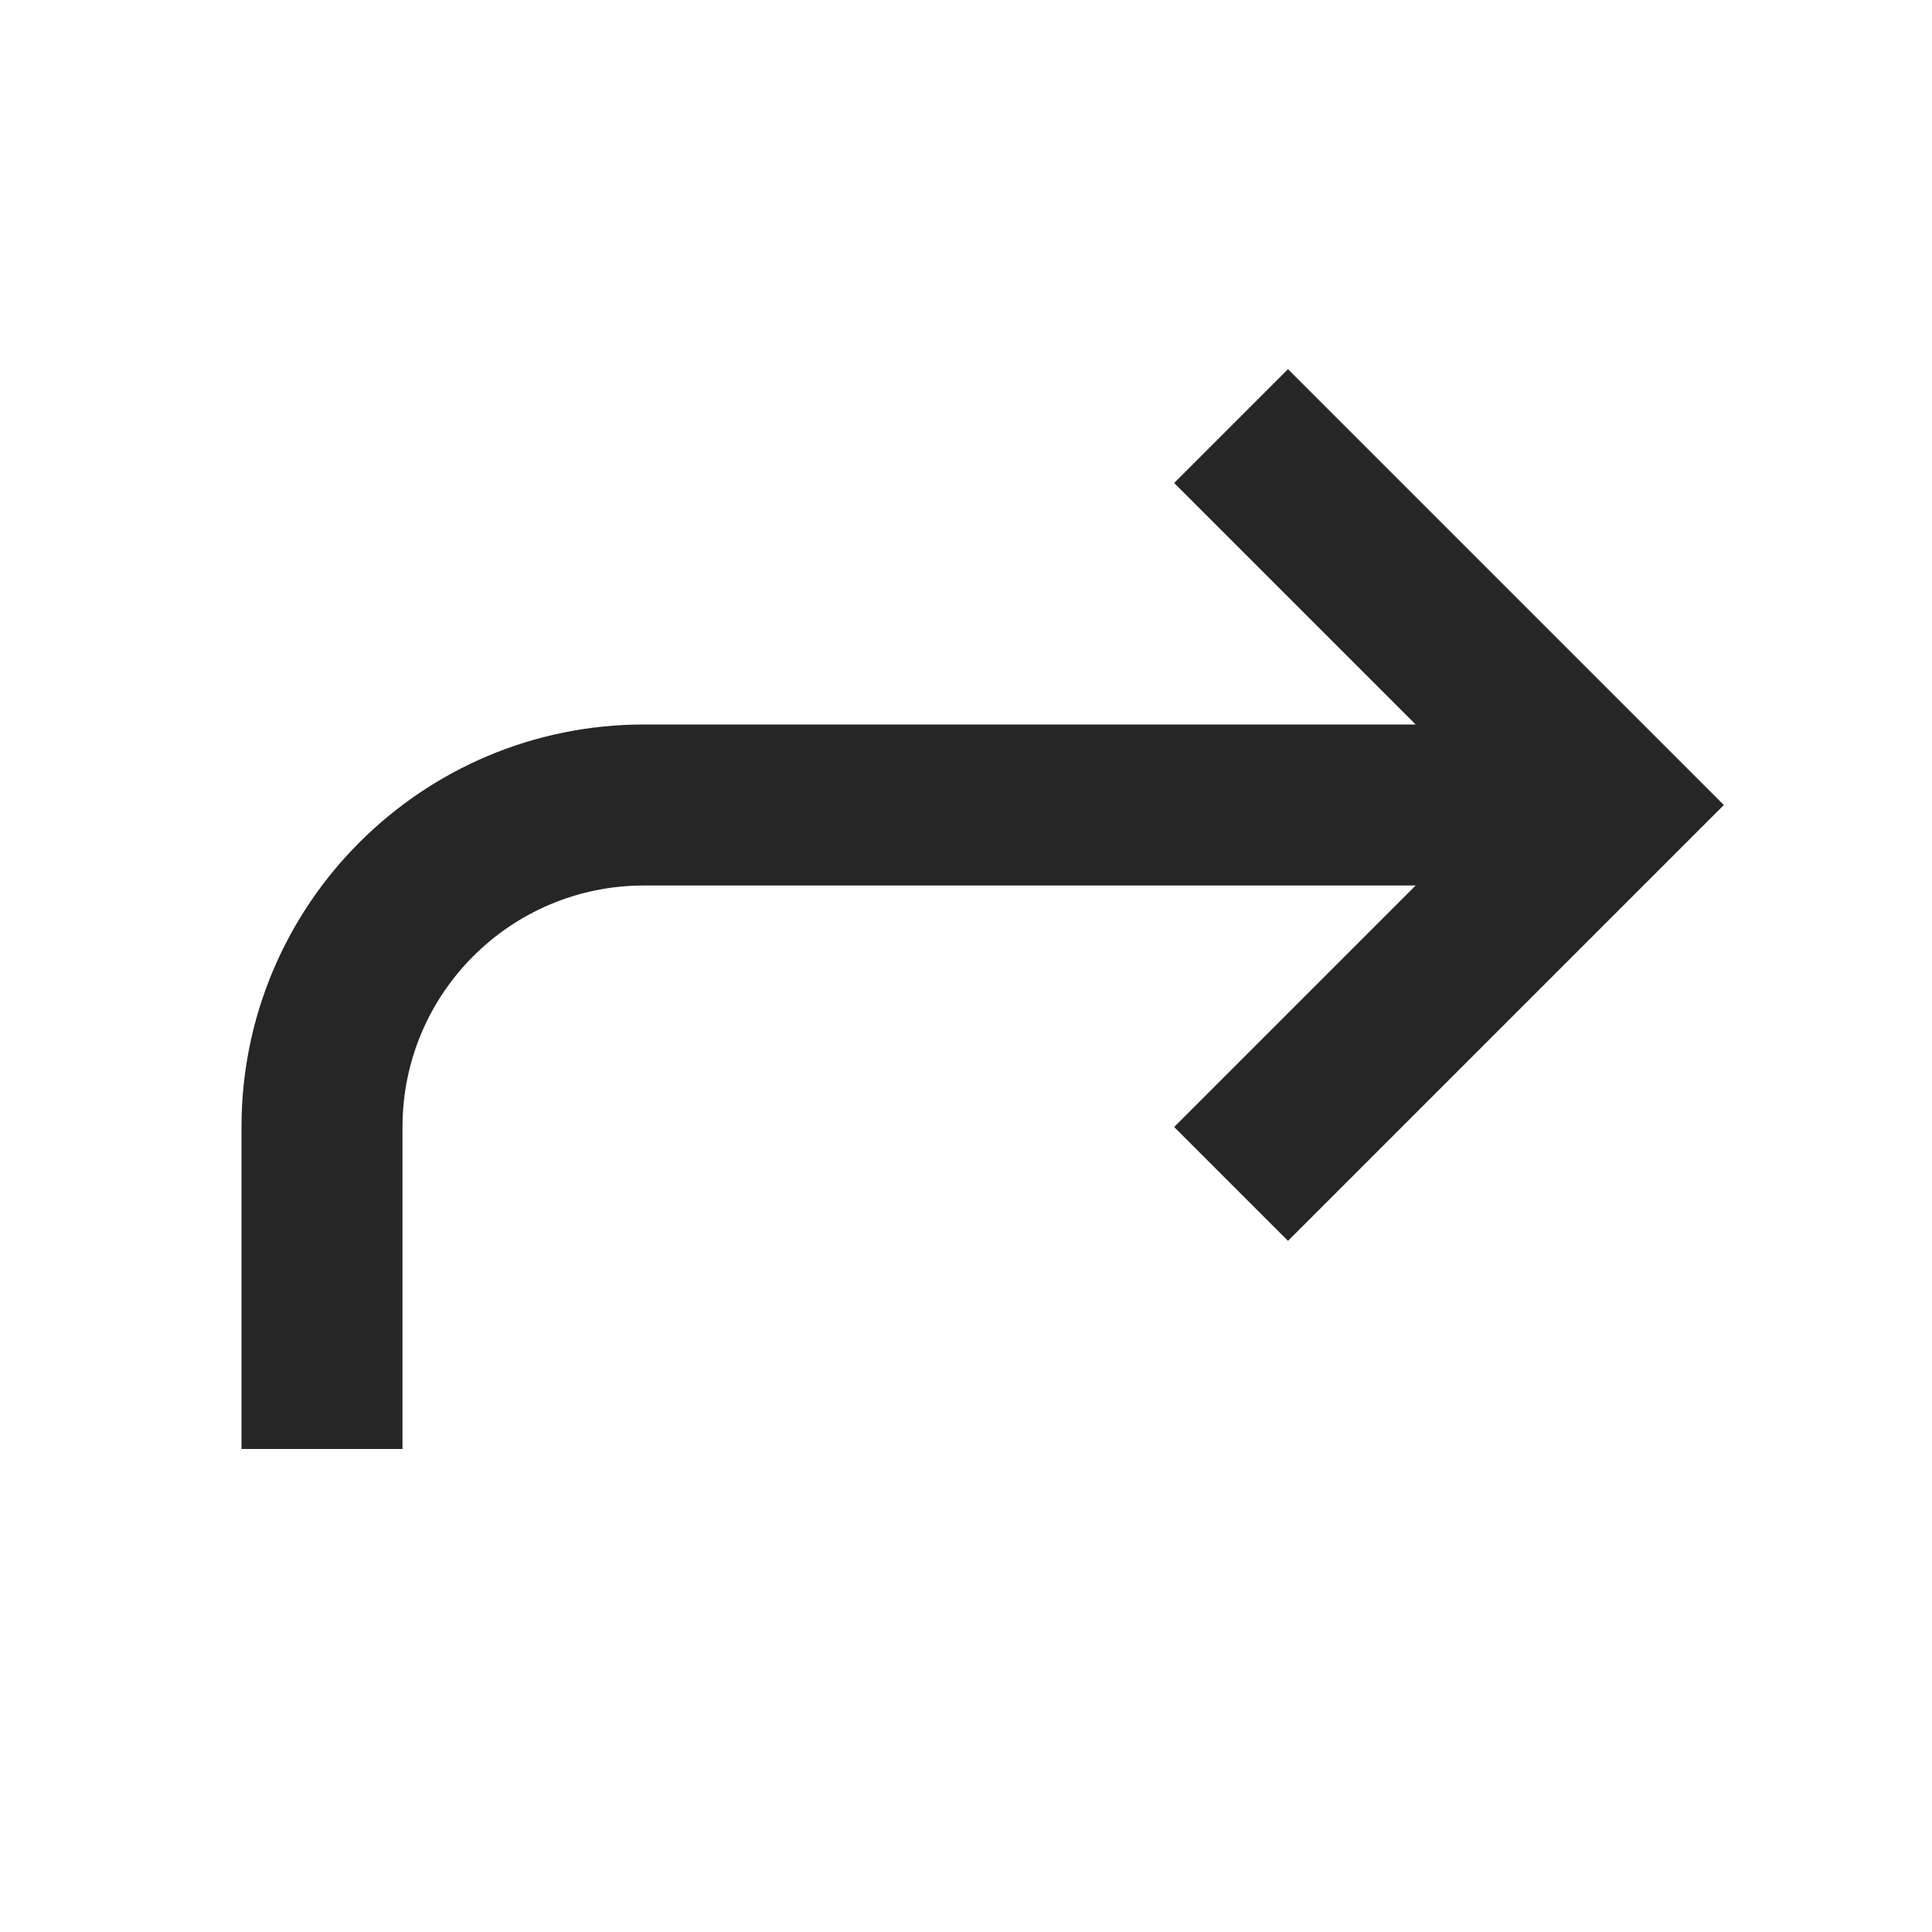
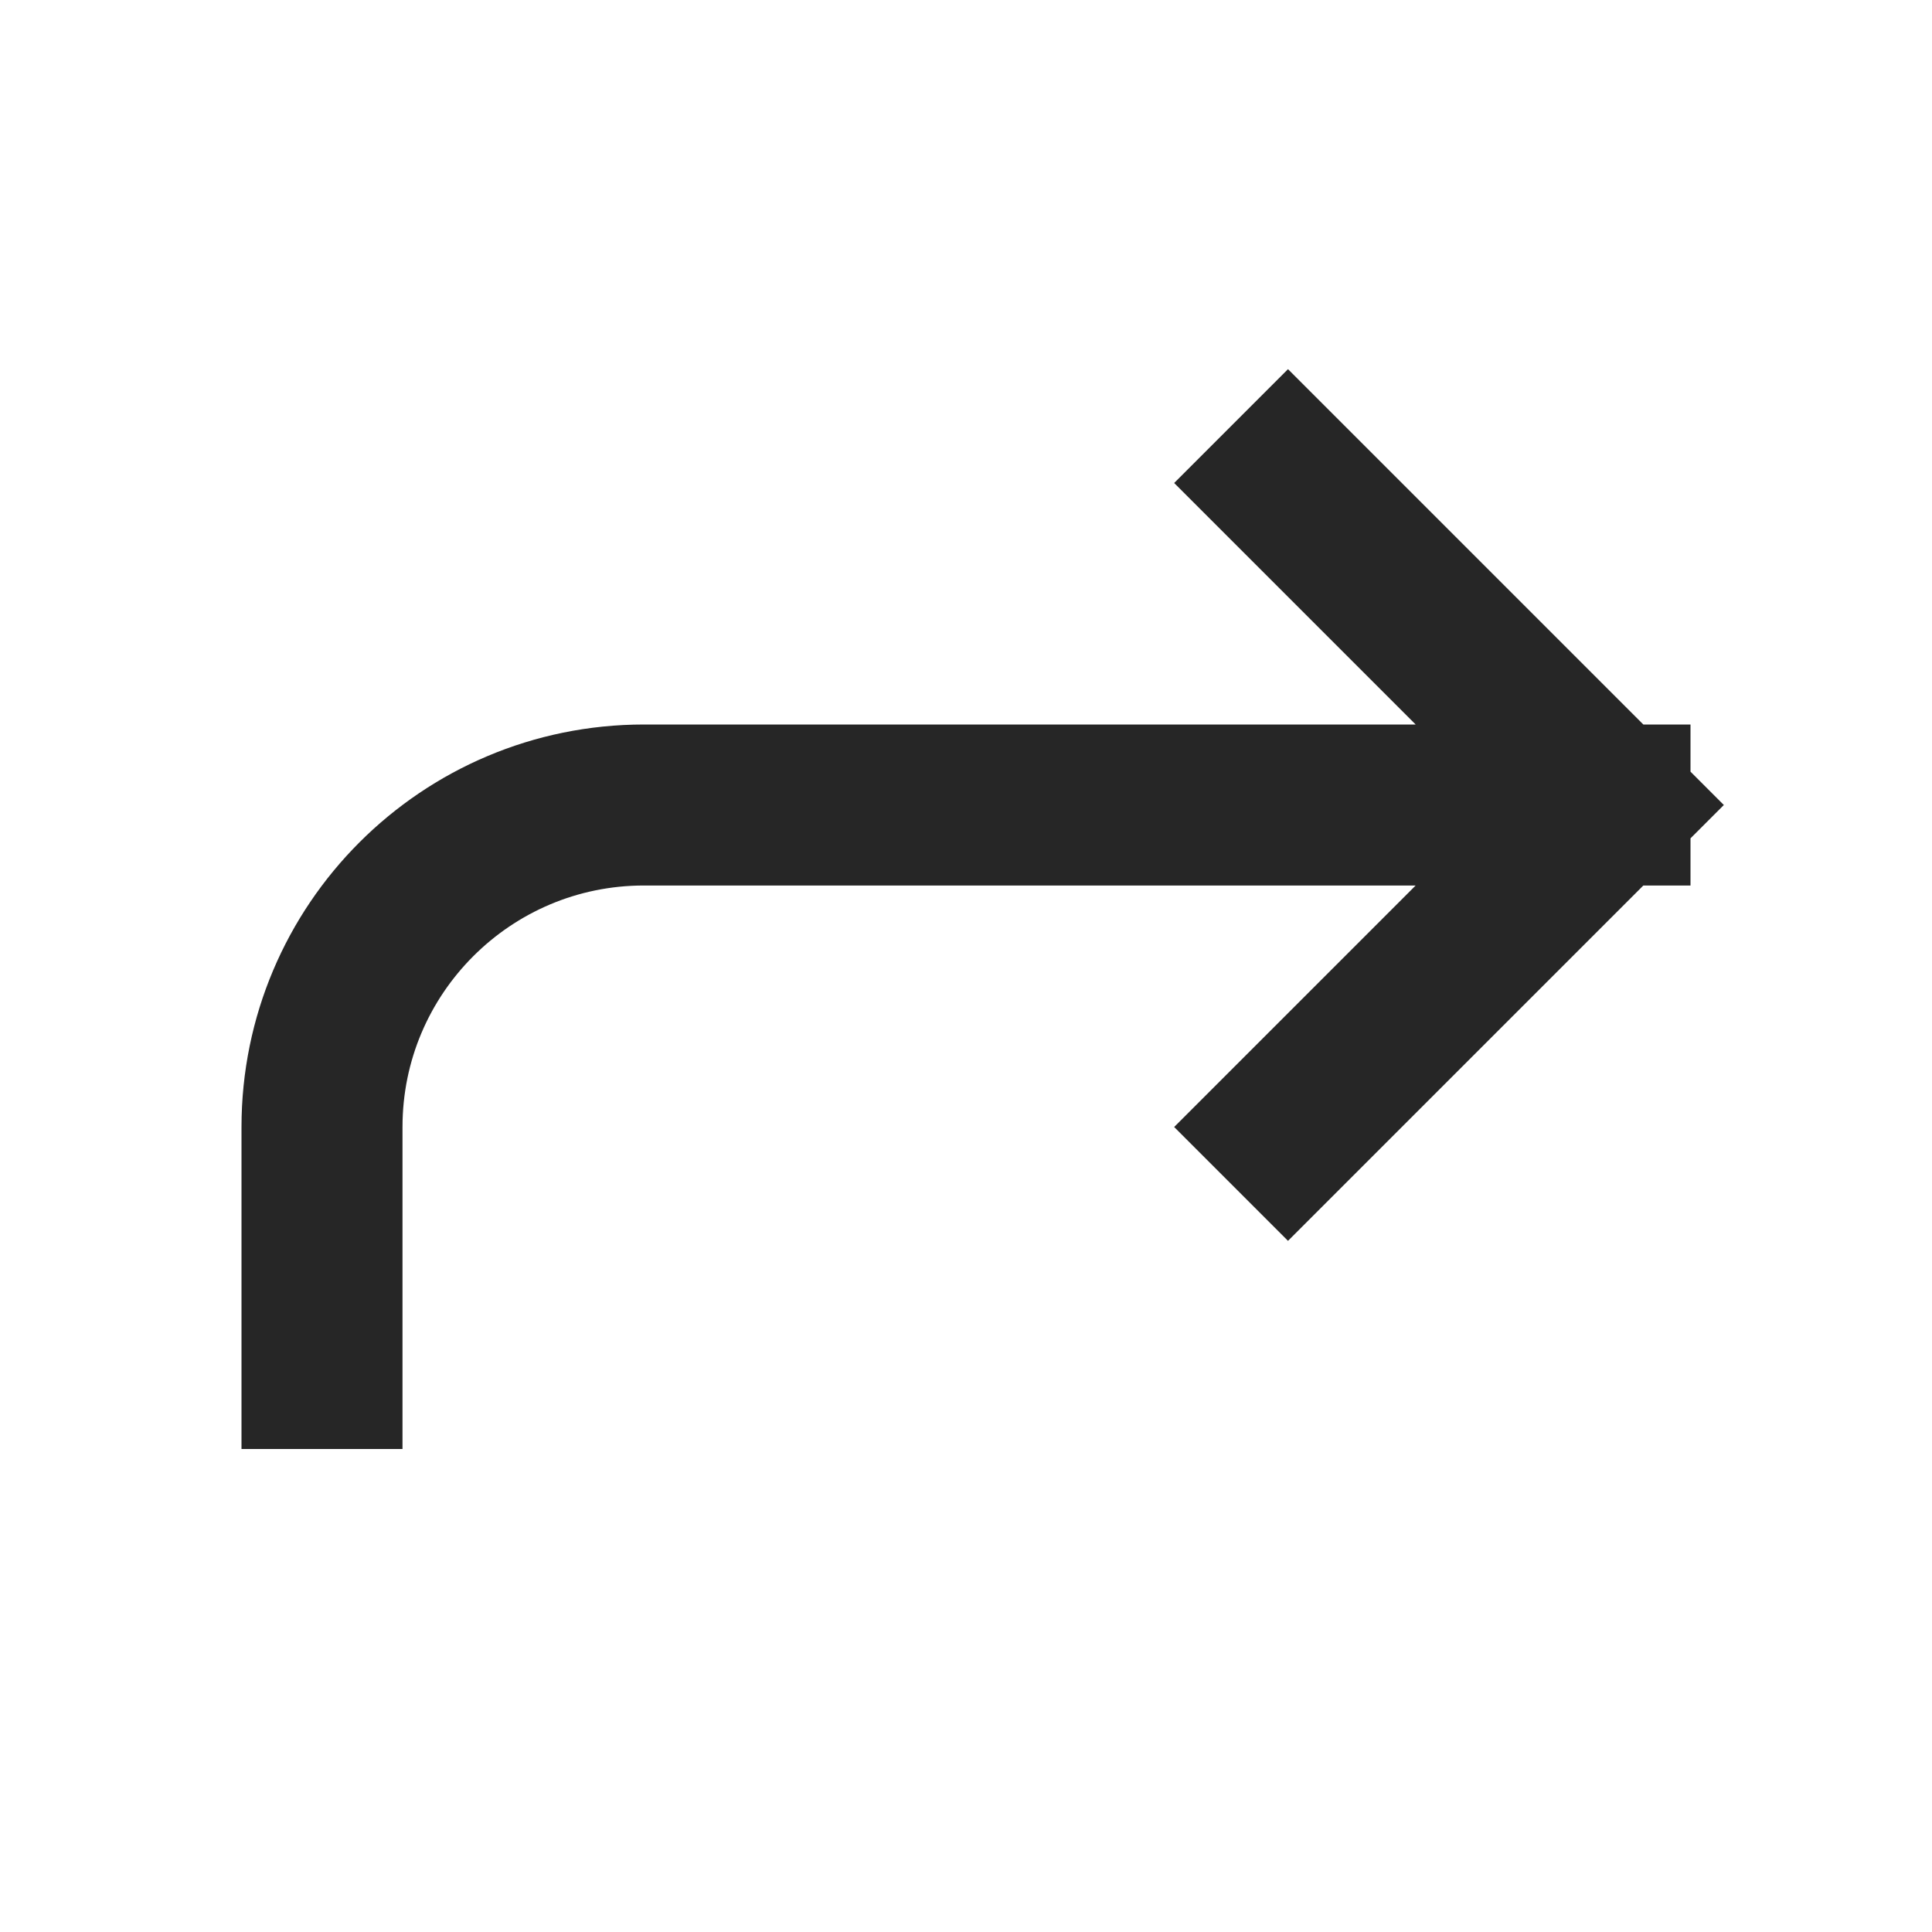
<svg xmlns="http://www.w3.org/2000/svg" width="24" height="24" viewBox="0 0 24 24" fill="none">
-   <path d="M3 17V18H5V17H3ZM20 10L20.707 10.707L21.414 10L20.707 9.293L20 10ZM16.707 5.293L16 4.586L14.586 6L15.293 6.707L16.707 5.293ZM15.293 13.293L14.586 14L16 15.414L16.707 14.707L15.293 13.293ZM5 17V14H3V17H5ZM8 11H20V9H8V11ZM20.707 9.293L16.707 5.293L15.293 6.707L19.293 10.707L20.707 9.293ZM19.293 9.293L15.293 13.293L16.707 14.707L20.707 10.707L19.293 9.293ZM5 14C5 12.343 6.343 11 8 11V9C5.239 9 3 11.239 3 14H5Z" fill="#262626" />
+   <path d="M4 17V14C4 11.791 5.791 10 8 10H20M20 10L16 6M20 10L16 14" stroke="#262626" stroke-width="2" stroke-linecap="square" />
</svg>
